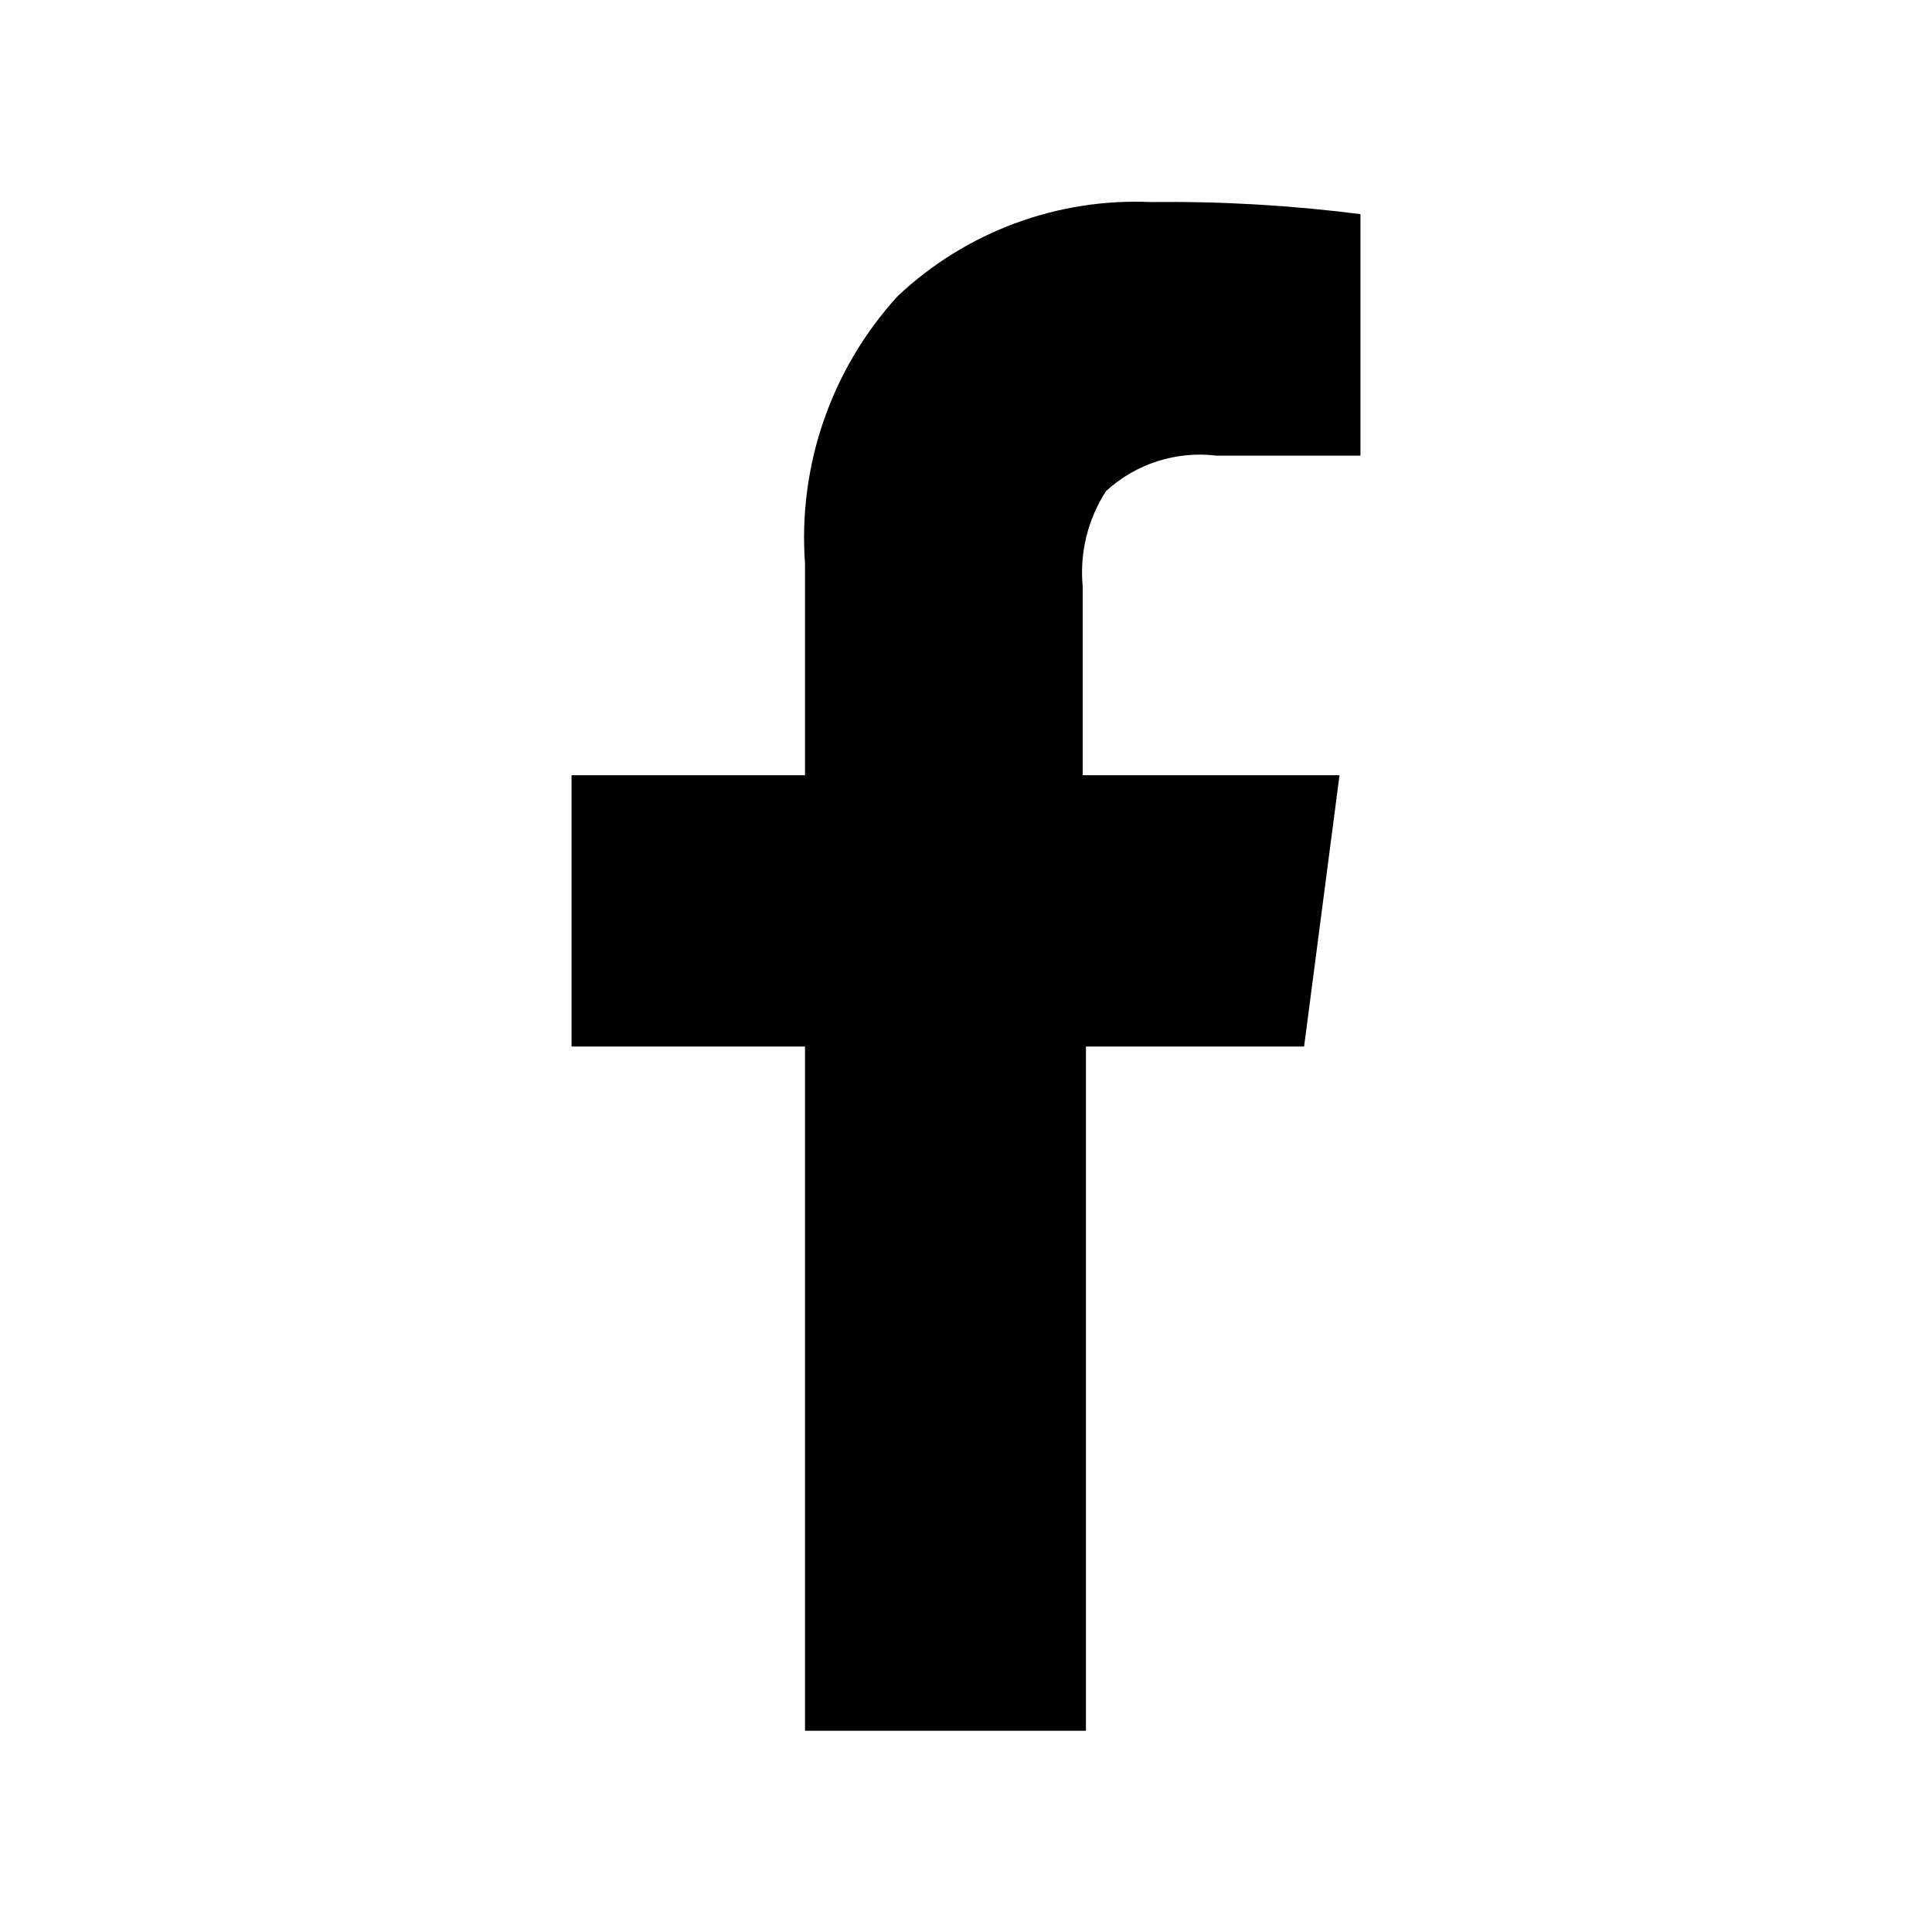
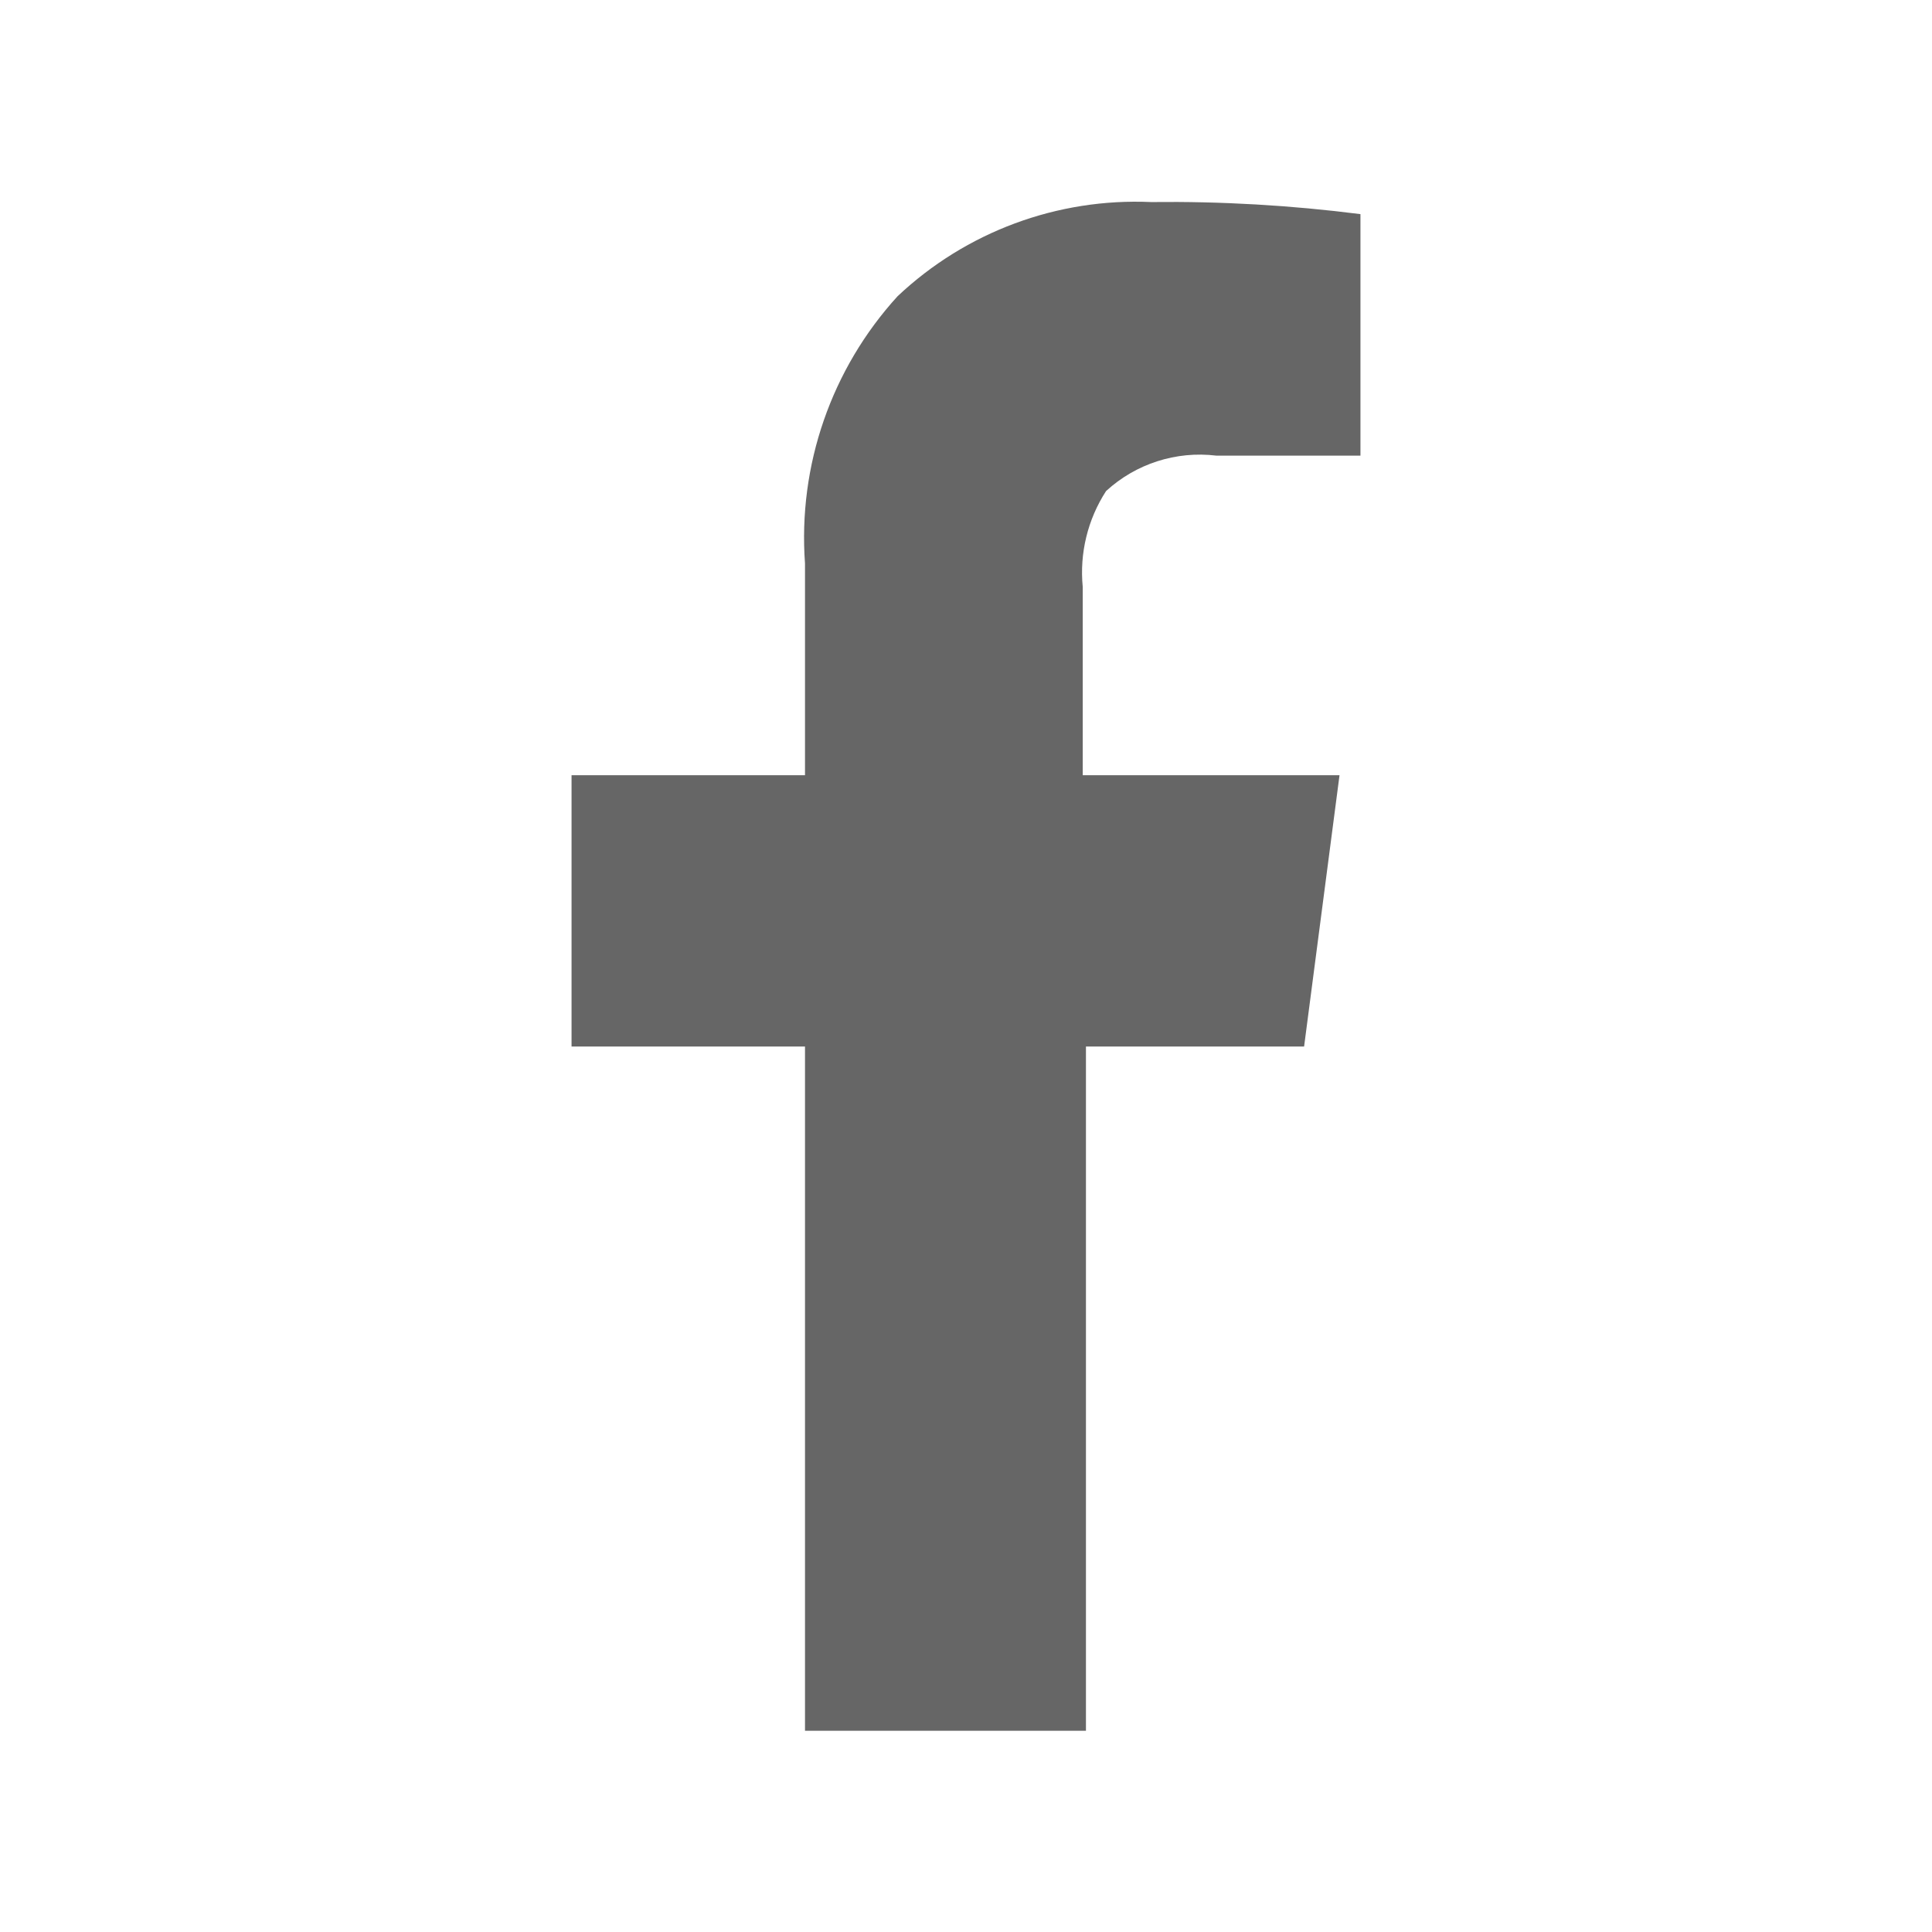
- <svg xmlns="http://www.w3.org/2000/svg" id="Camada_1" data-name="Camada 1" viewBox="0 0 24 24">
+ <svg xmlns="http://www.w3.org/2000/svg" id="Camada_1" fill="#666666" data-name="Camada 1" viewBox="0 0 24 24">
  <path d="M10,21.5h3.49V13h2.71l.44-3.37H13.45V7.29a1.86,1.86,0,0,1,.29-1.19,1.72,1.72,0,0,1,1.37-.44H16.9v-3a18.8,18.8,0,0,0-2.6-.15,4.31,4.31,0,0,0-3.15,1.17A4.45,4.45,0,0,0,10,7V9.63H7.1V13H10Z" />
</svg>
